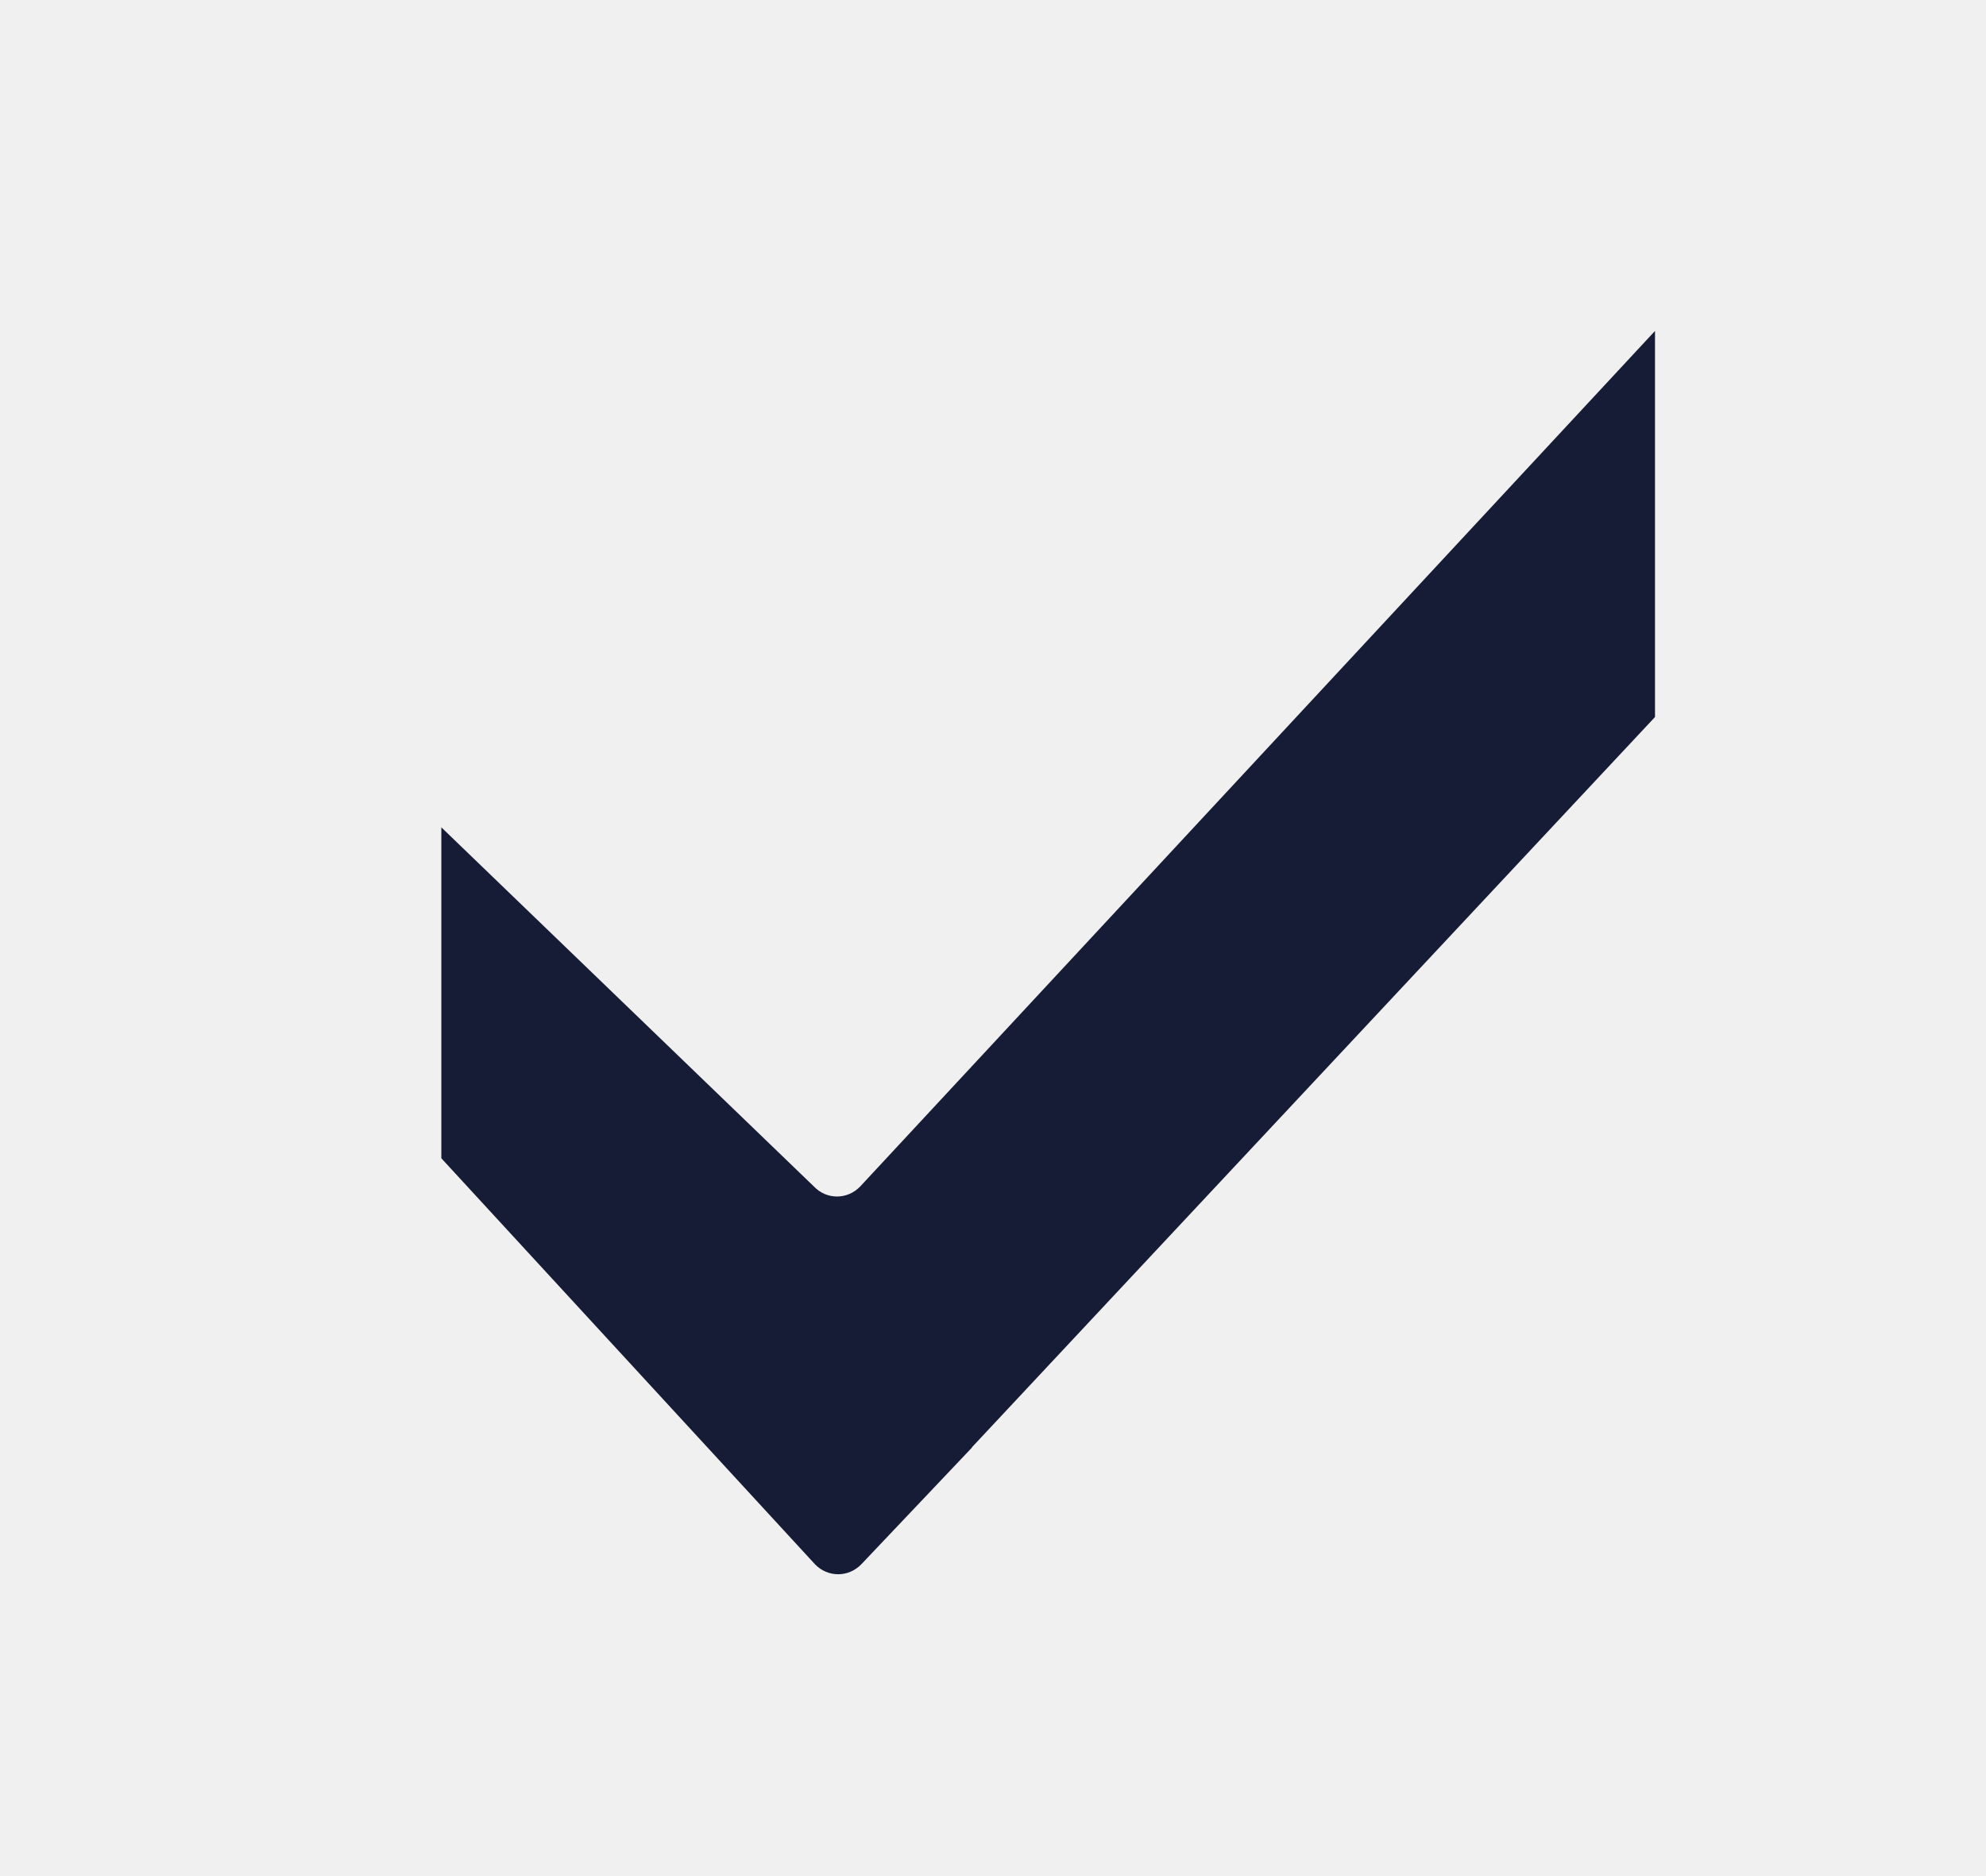
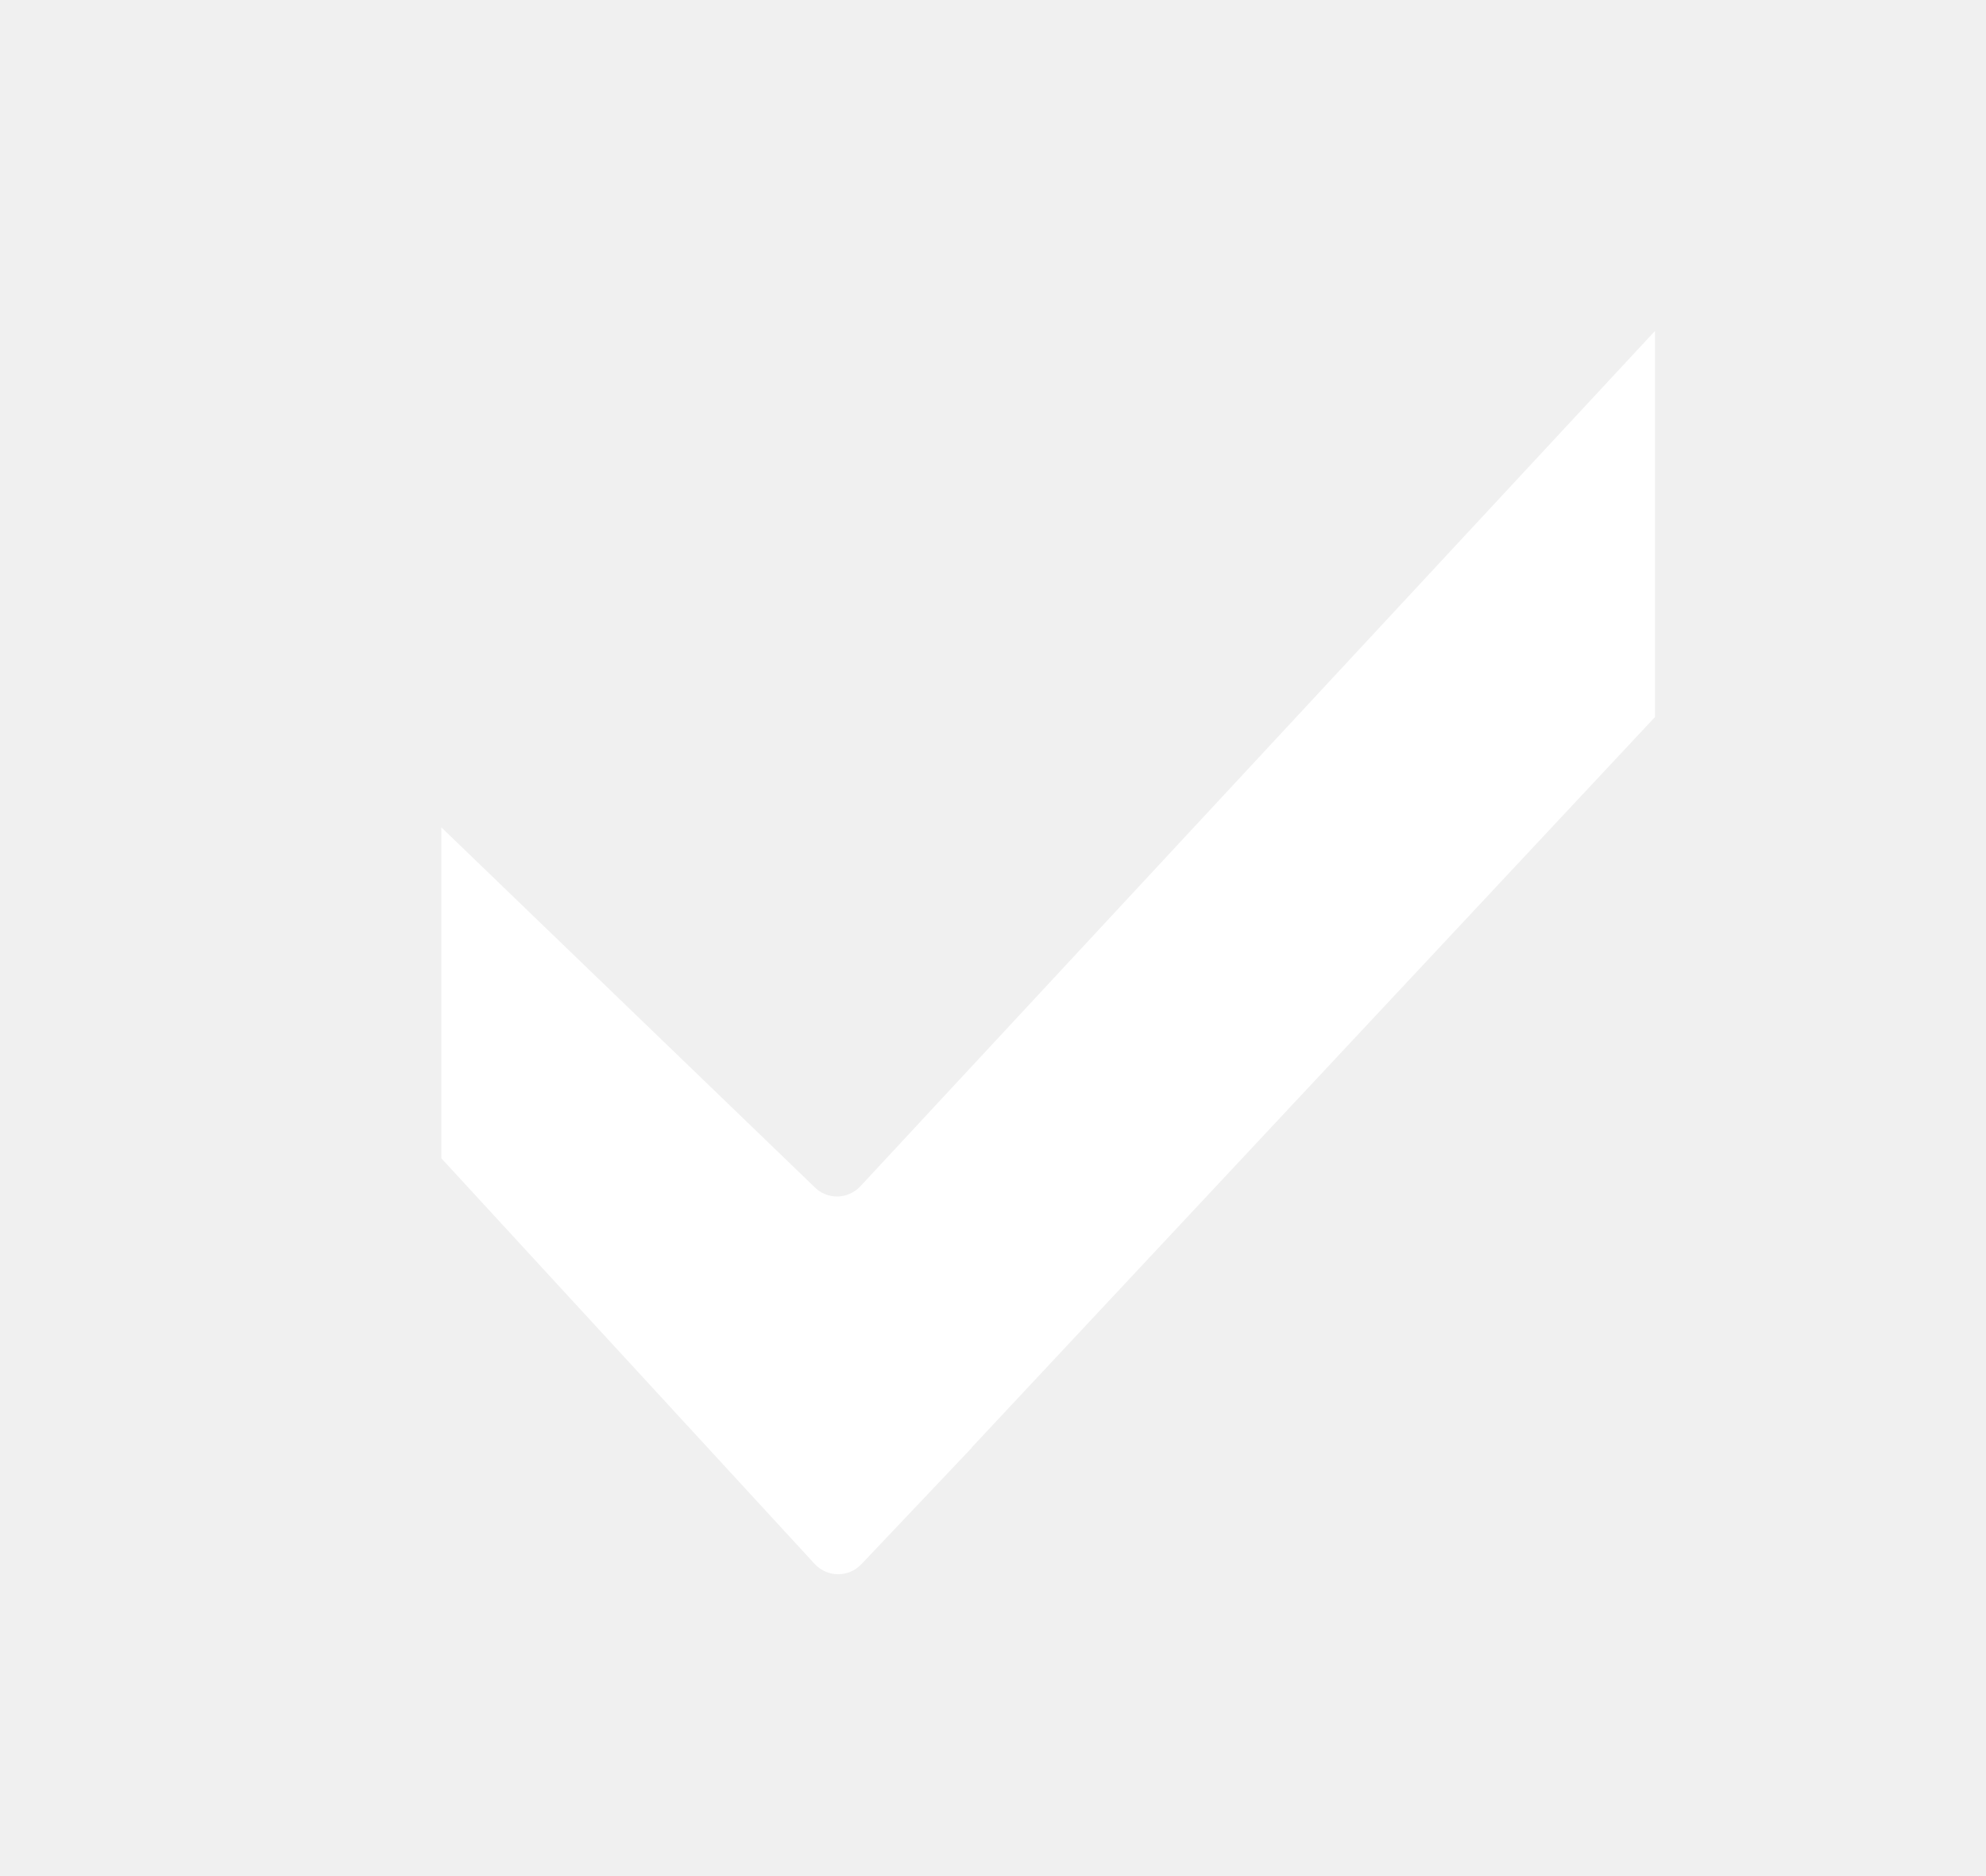
<svg xmlns="http://www.w3.org/2000/svg" width="18" height="17" viewBox="0 0 18 17" fill="none">
-   <path d="M7.387 14.181L4 10.5V10V9C4 8.959 4 9.041 4 9C4 8.785 4 8.5 4 8.5V7.5L7.377 10.756C7.493 10.878 7.682 10.876 7.797 10.755L15 3V5.073V6C15 6.5 15 6.5 15 6.5L8.808 13.121L8.81 13.122L7.807 14.18C7.691 14.301 7.503 14.301 7.387 14.181Z" fill="#161C35" />
+   <path d="M7.387 14.181L4 10.5V10V9C4 8.959 4 9.041 4 9C4 8.785 4 8.5 4 8.5V7.5L7.377 10.756C7.493 10.878 7.682 10.876 7.797 10.755L15 3V5.073V6C15 6.5 15 6.5 15 6.5L8.808 13.121L8.81 13.122L7.807 14.18C7.691 14.301 7.503 14.301 7.387 14.181Z" fill="#ffffff" />
</svg>
